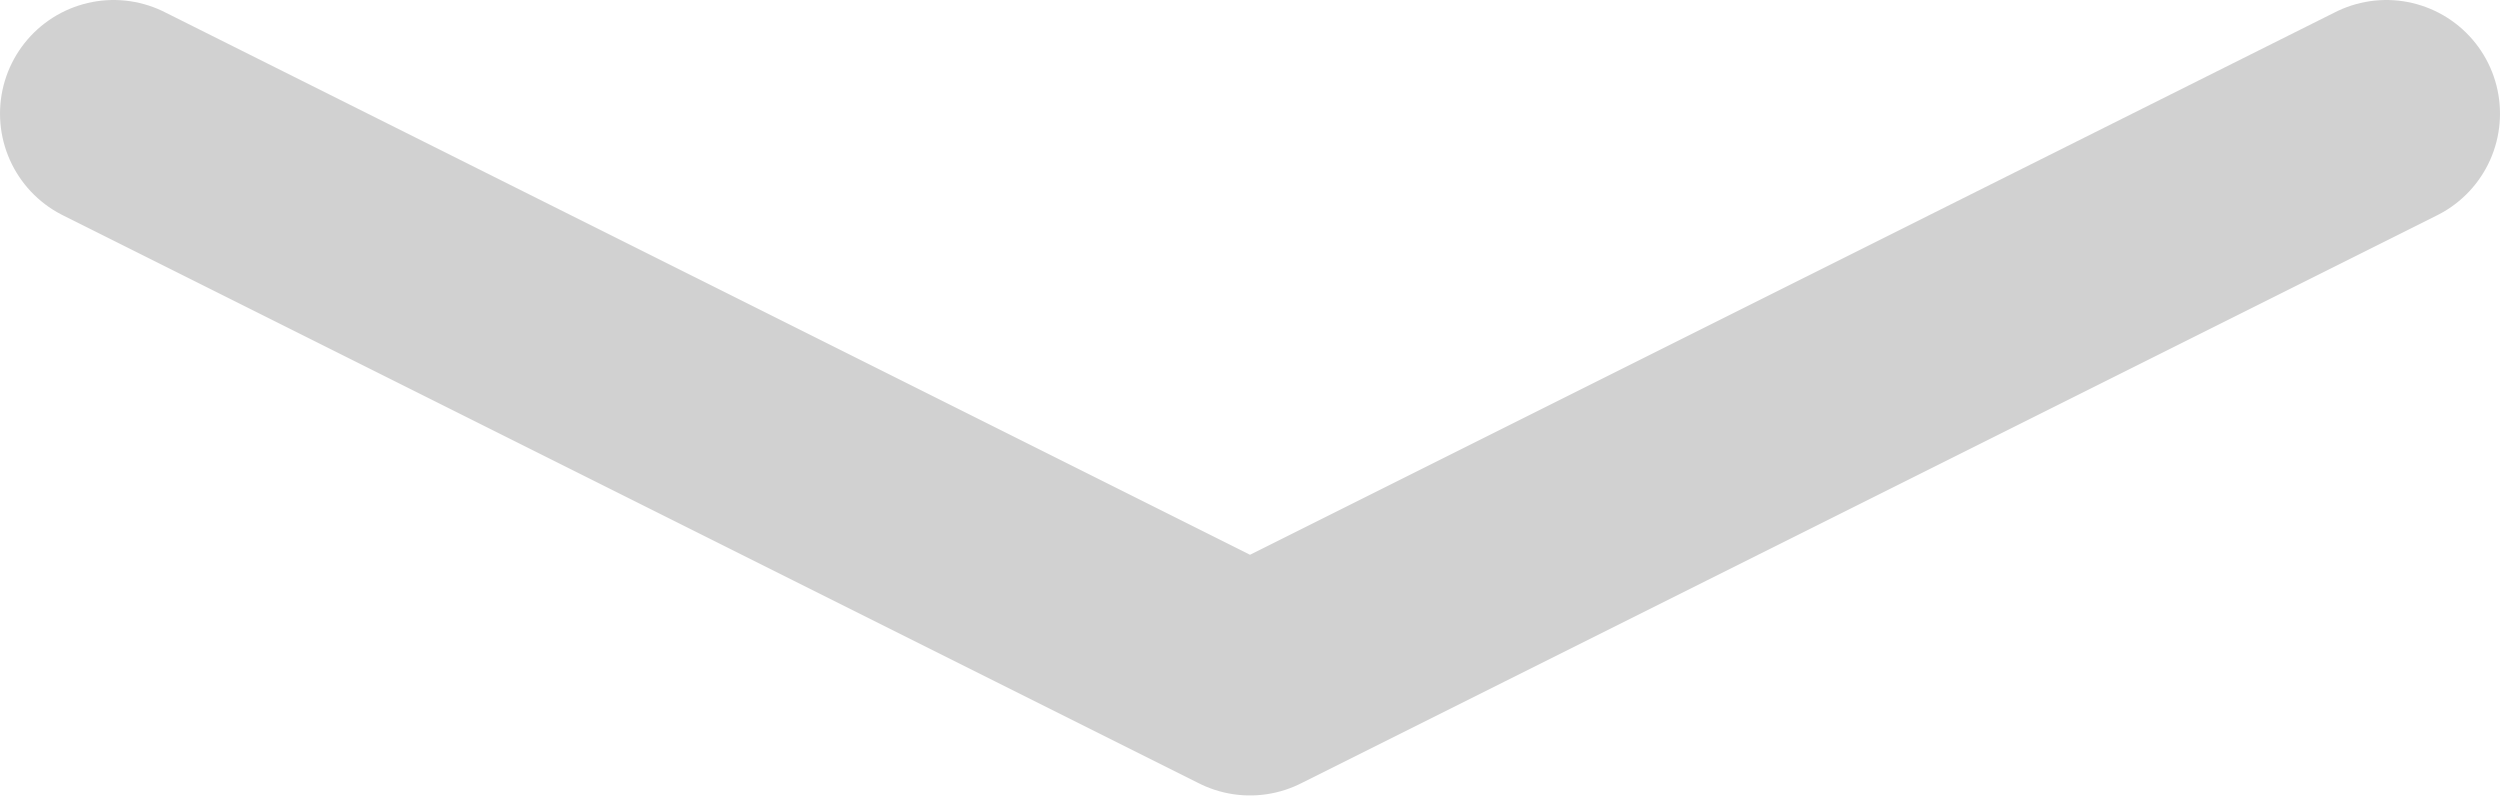
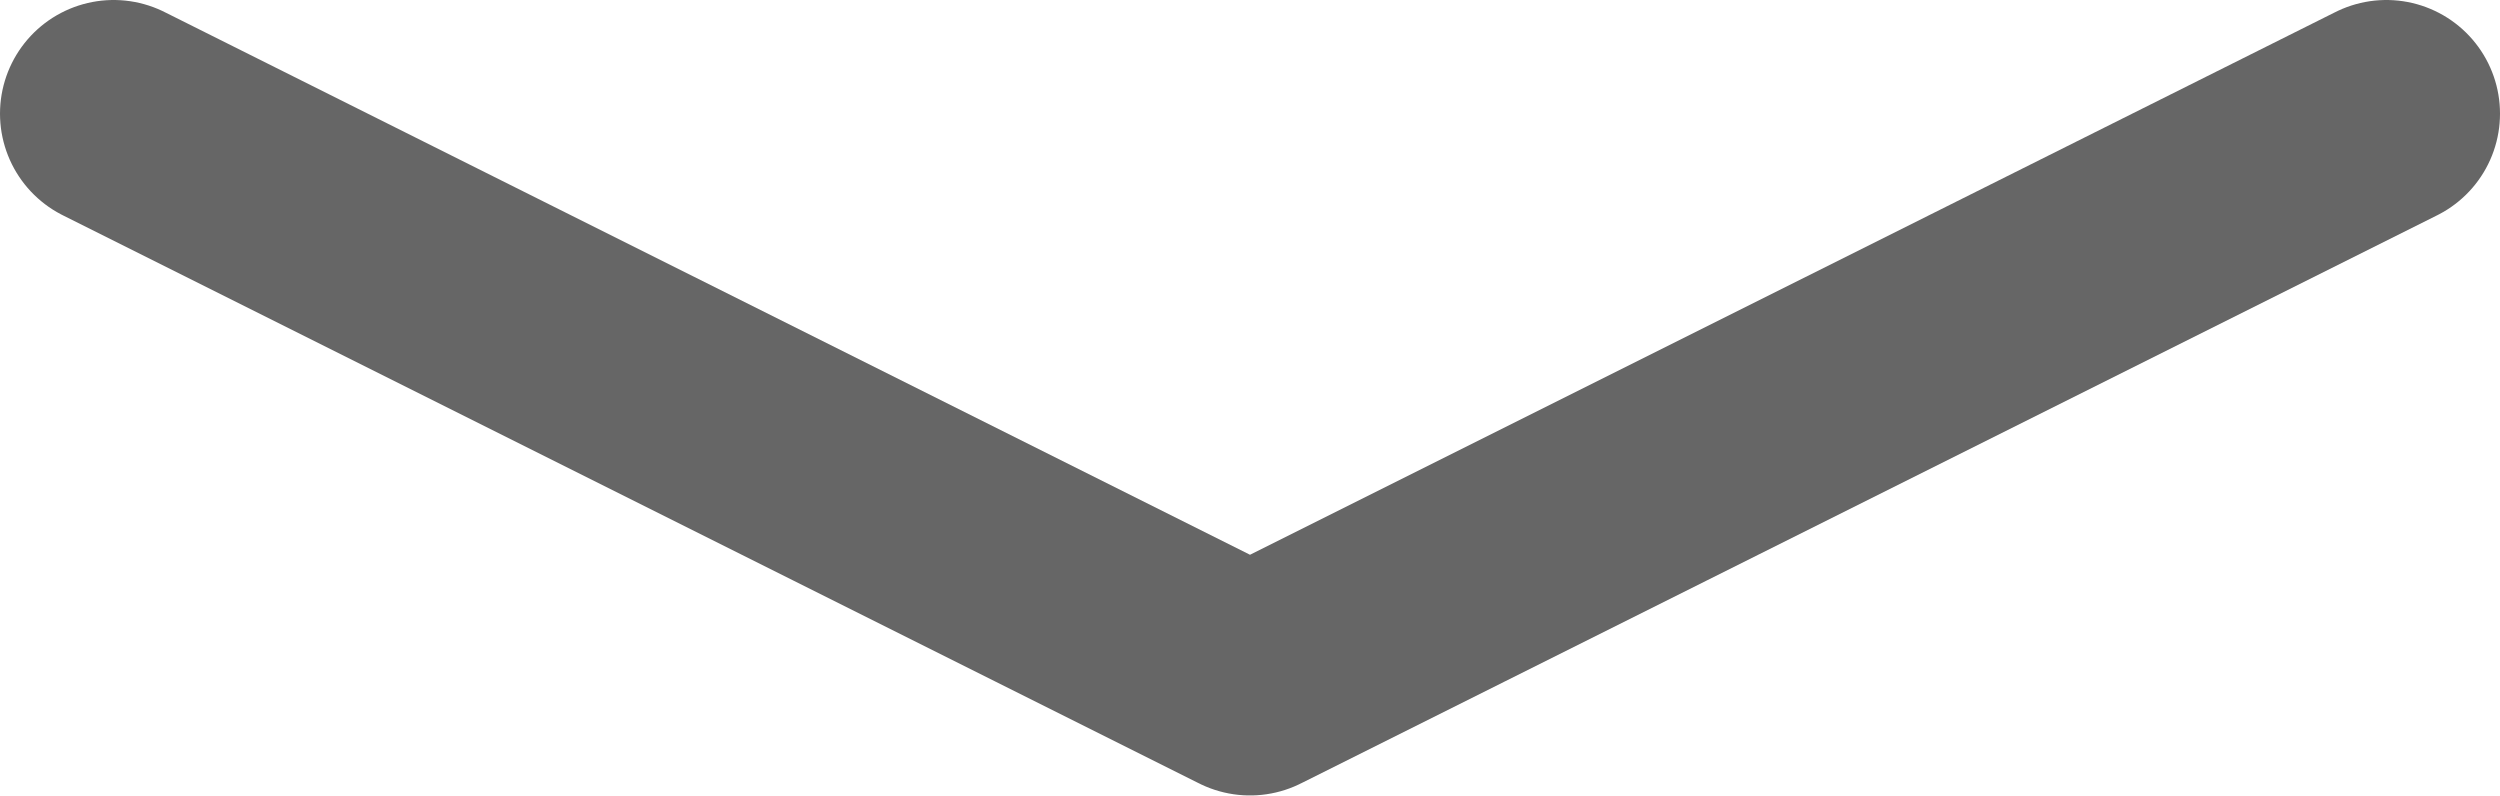
<svg xmlns="http://www.w3.org/2000/svg" width="44" height="14" viewBox="0 0 44 14" fill="none">
-   <path opacity="0.3" d="M2 2L22 12L42 2" stroke="currentColor" stroke-opacity="0.6" stroke-width="4" stroke-linecap="round" stroke-linejoin="round" />
+   <path opacity="1" d="M2 2L22 12L42 2" stroke="currentColor" stroke-opacity="0.6" stroke-width="4" stroke-linecap="round" stroke-linejoin="round" />
</svg>
